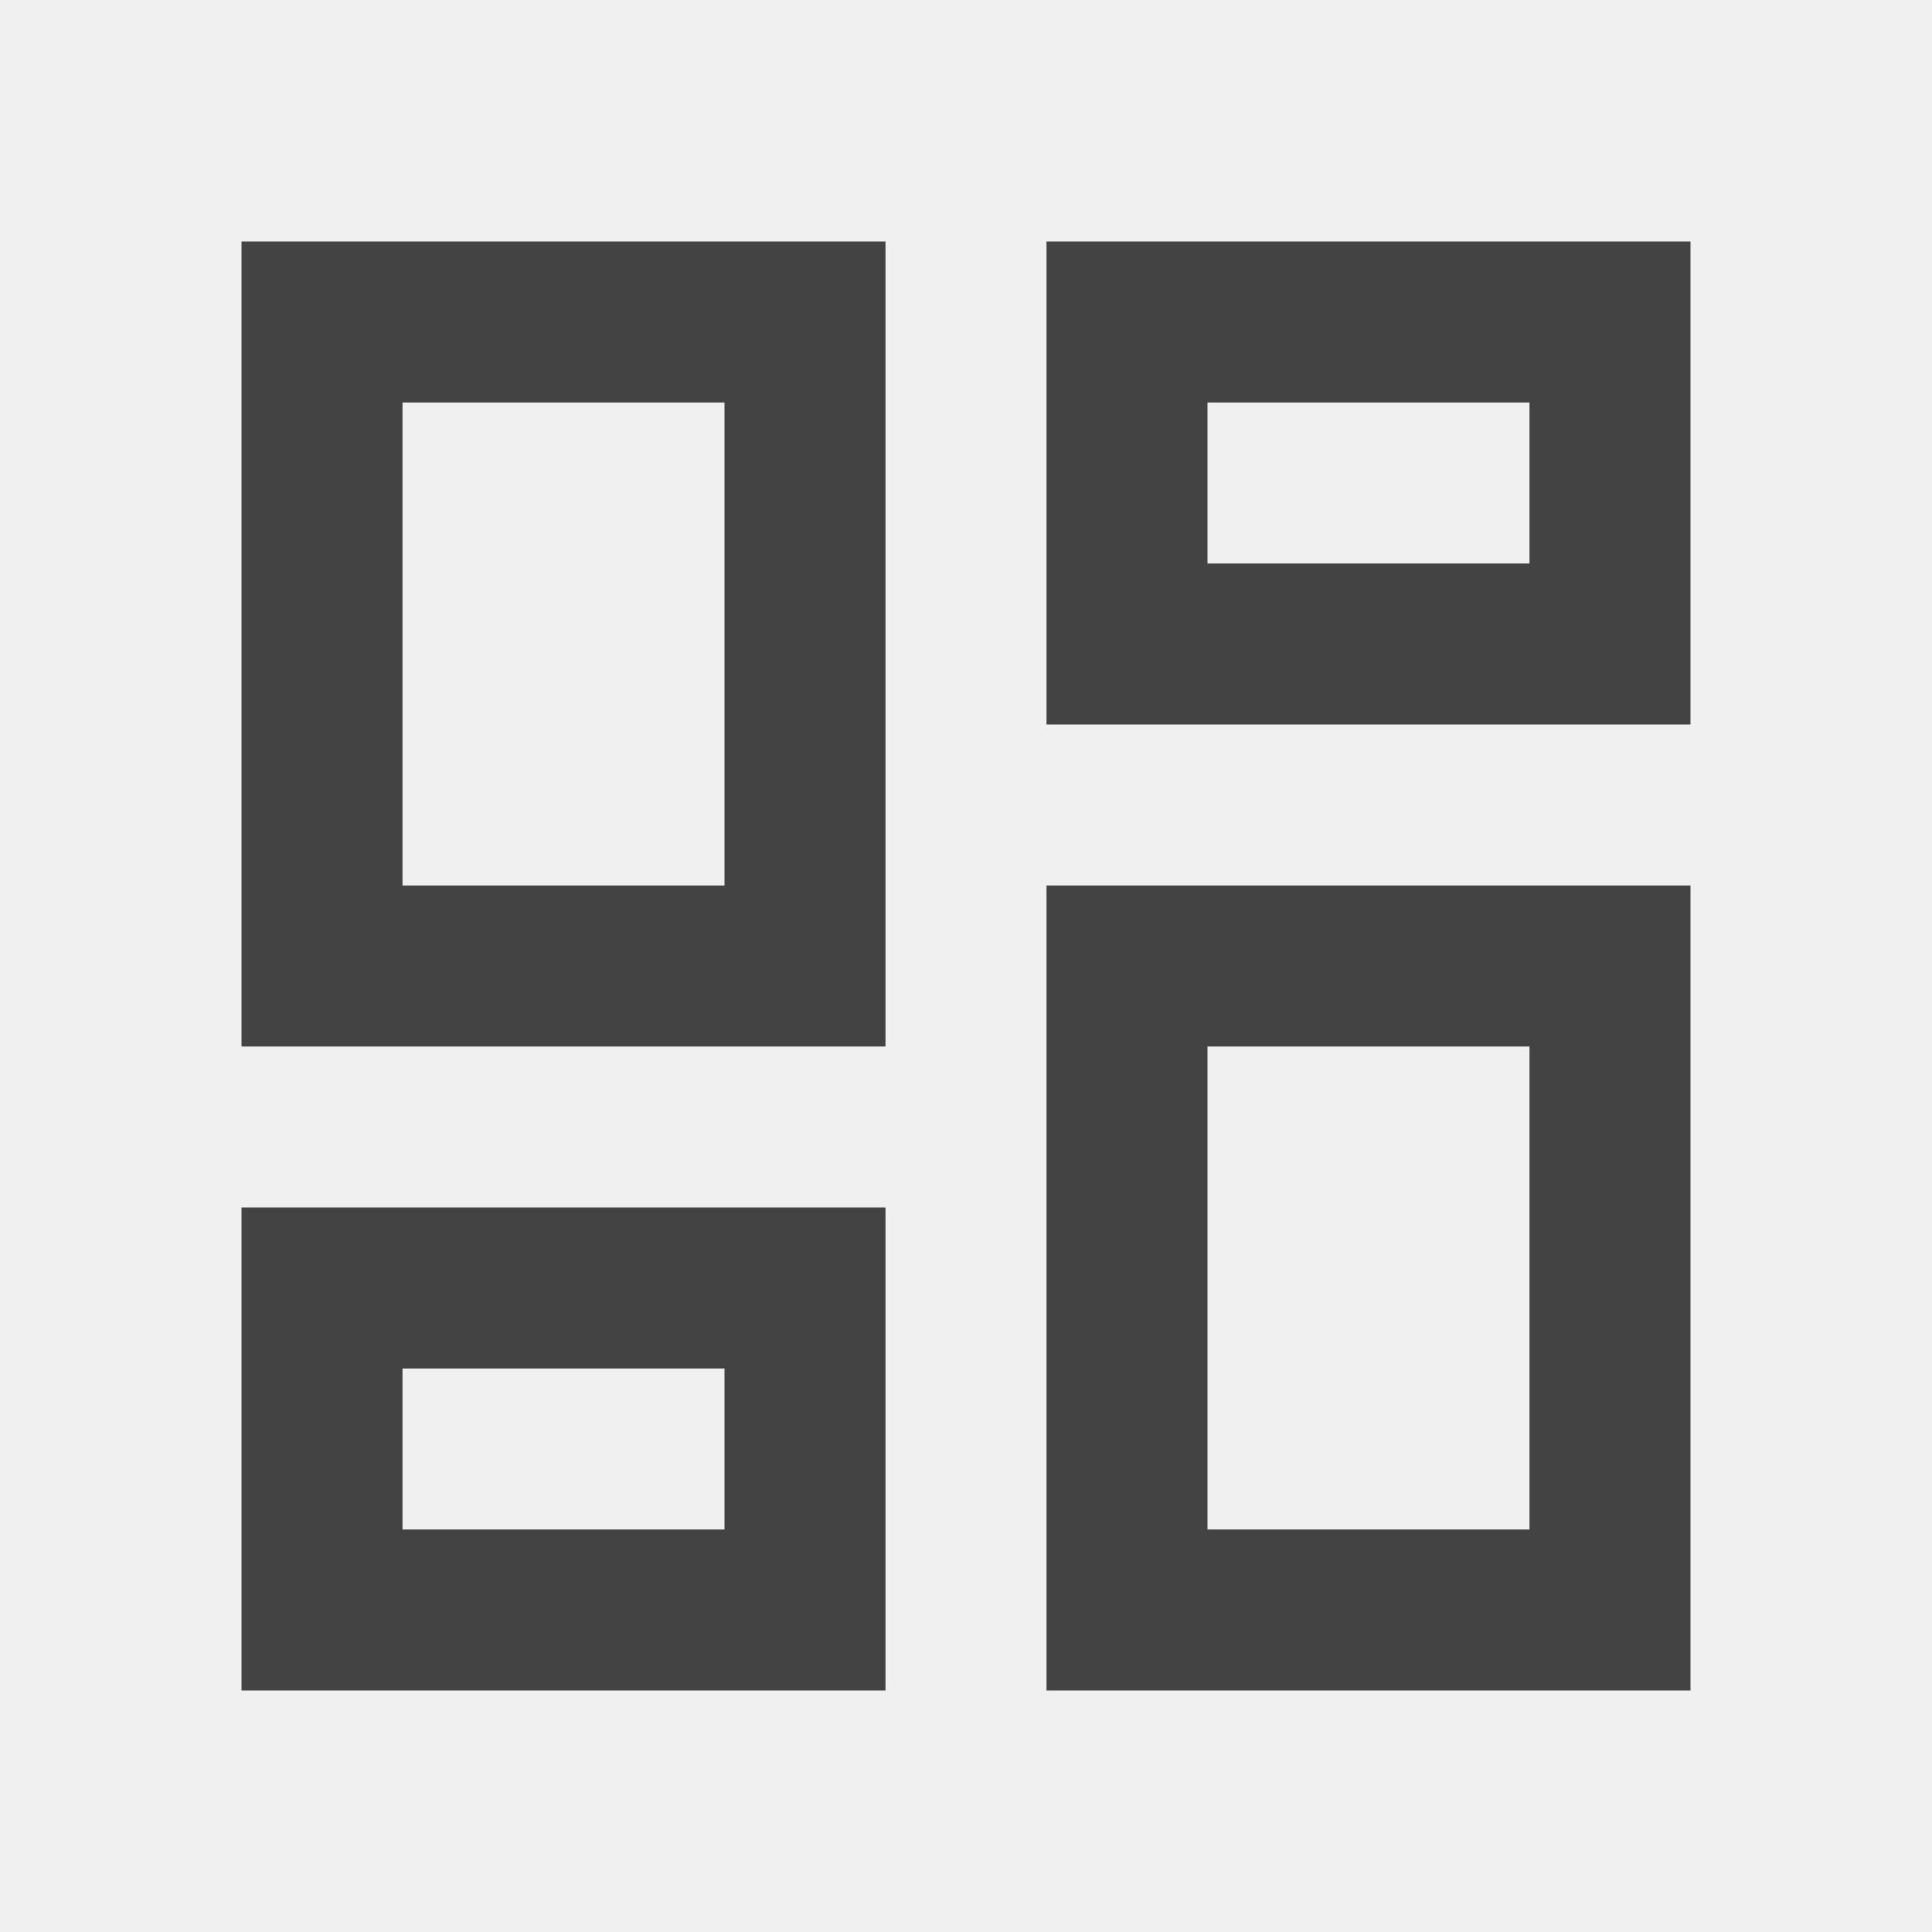
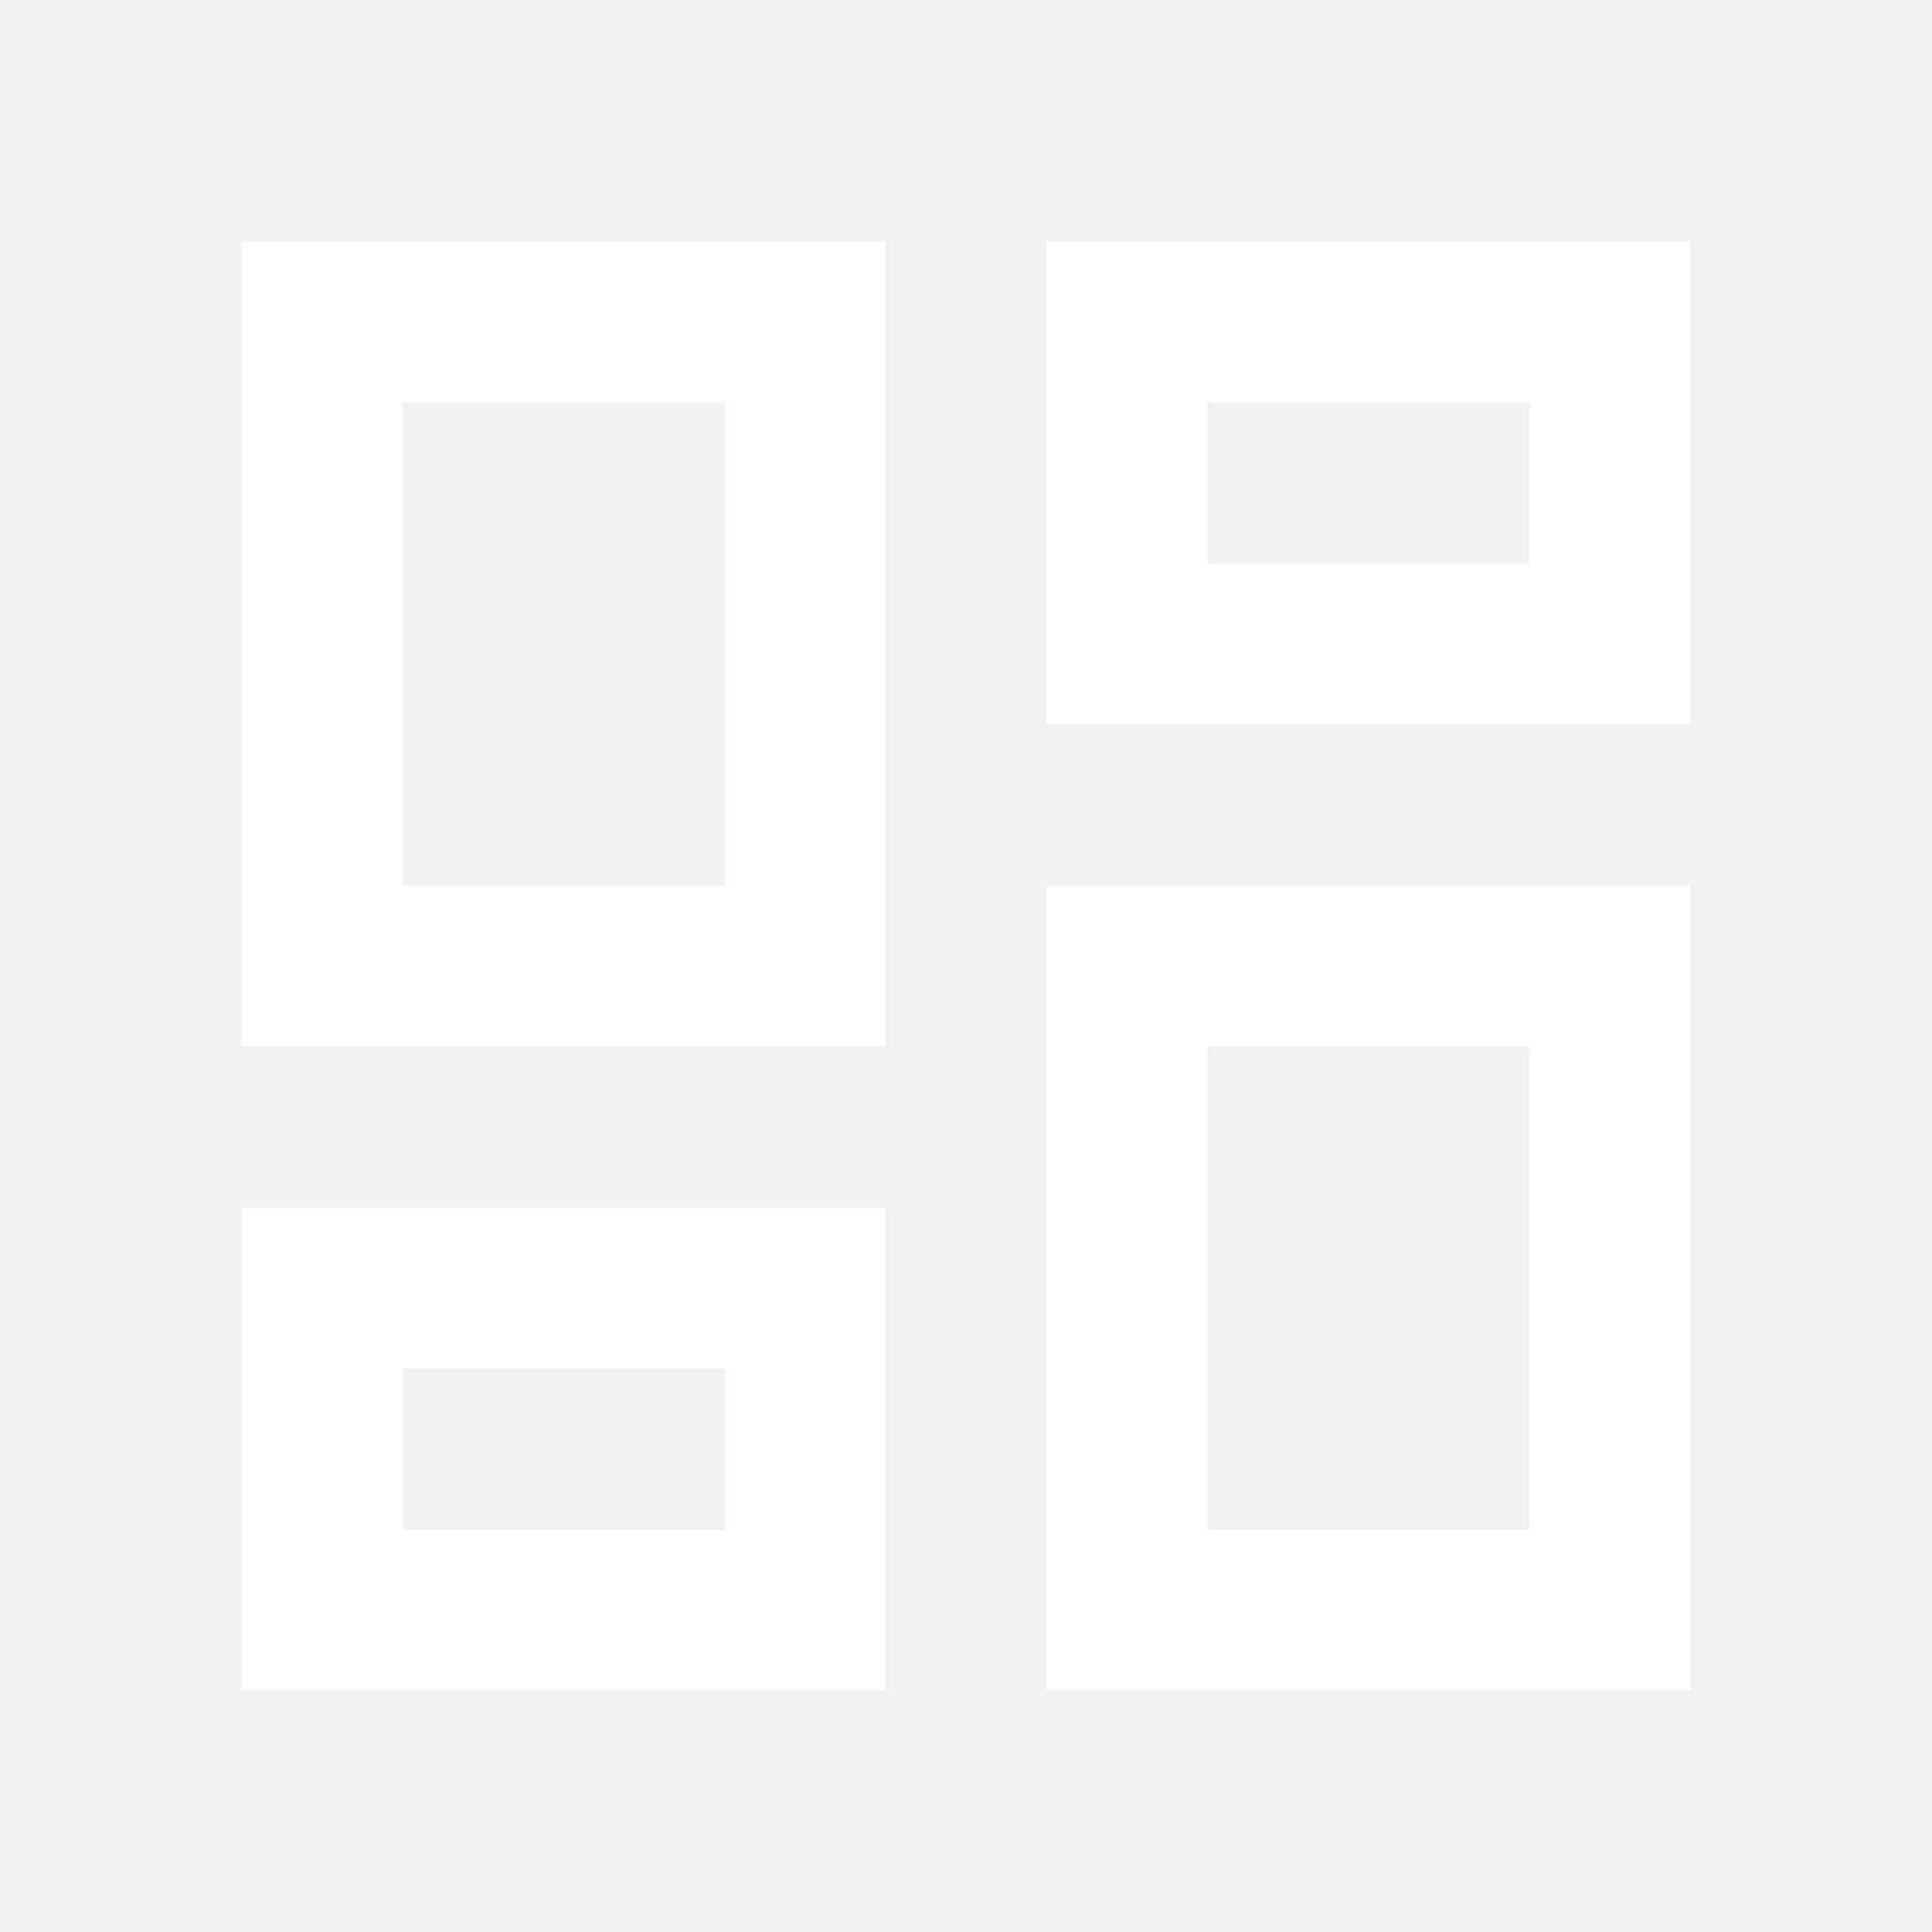
<svg xmlns="http://www.w3.org/2000/svg" width="24" height="24" viewBox="0 0 24 24" fill="none">
-   <path d="M13 9V3H21V9H13ZM3 13V3H11V13H3ZM13 21V11H21V21H13ZM3 21V15H11V21H3ZM5 11H9V5H5V11ZM15 19H19V13H15V19ZM15 7H19V5H15V7ZM5 19H9V17H5V19Z" fill="#434343" />
+   <path d="M13 9V3H21V9H13ZM3 13V3H11V13H3ZM13 21V11H21V21H13ZM3 21V15H11V21H3ZM5 11H9V5H5V11ZM15 19H19V13H15V19ZM15 7H19V5H15V7ZM5 19H9V17H5V19Z" fill="#FFFFFF" />
</svg>
